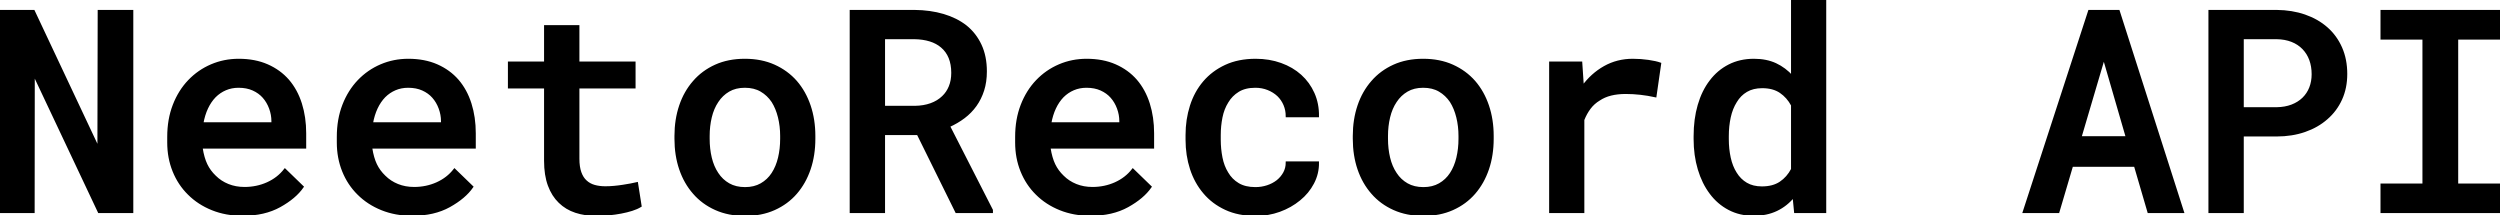
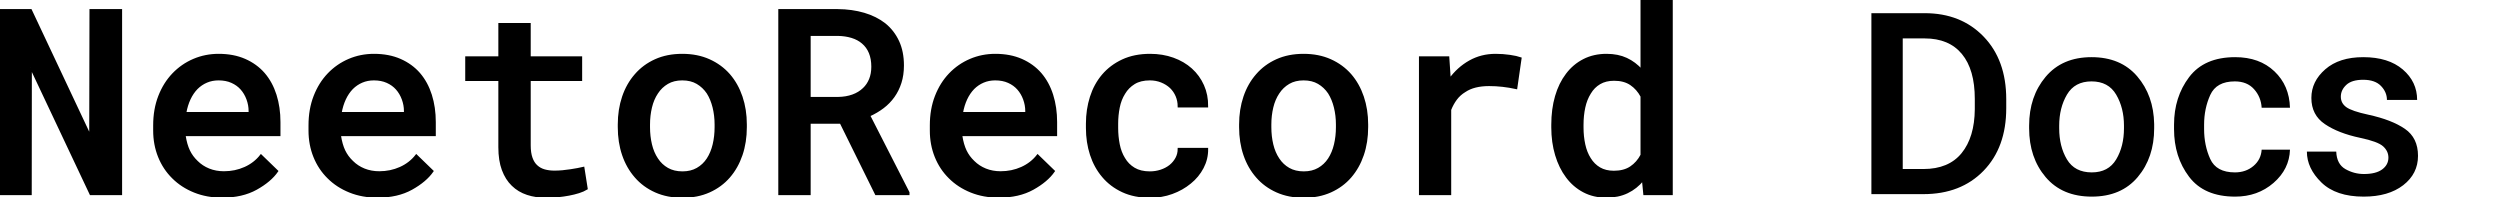
- <svg xmlns="http://www.w3.org/2000/svg" width="1061.602" height="91.231" viewBox="0 0 1061.602 91.231">
+ <svg xmlns="http://www.w3.org/2000/svg" width="1159" height="91.231" viewBox="0 0 1159 91.231">
  <g id="svgGroup" stroke-linecap="round" fill-rule="evenodd" font-size="9pt" stroke="#000000" stroke-width="0.25mm" fill="#000000" style="stroke:#000000;stroke-width:0.25mm;fill:#000000">
-     <path d="M 42.012 90 L 14.297 31.289 L 14.238 90 L 0 90 L 0 4.688 L 14.297 4.688 L 41.836 63.164 L 41.953 4.688 L 56.133 4.688 L 56.133 90 L 42.012 90 Z M 1061.602 4.688 L 1061.602 16.348 L 1043.379 16.348 L 1043.379 78.398 L 1061.602 78.398 L 1061.602 90 L 1011.328 90 L 1011.328 78.398 L 1029.141 78.398 L 1029.141 16.348 L 1011.328 16.348 L 1011.328 4.688 L 1061.602 4.688 Z M 375.352 56.895 L 375.352 90 L 361.289 90 L 361.289 4.688 L 388.359 4.688 Q 394.98 4.746 400.547 6.387 Q 406.113 8.027 410.156 11.191 Q 414.141 14.414 416.367 19.189 Q 418.594 23.965 418.594 30.352 Q 418.594 34.746 417.451 38.32 Q 416.309 41.895 414.258 44.766 Q 412.207 47.637 409.336 49.805 Q 406.465 51.973 402.949 53.555 L 421.172 89.238 L 421.172 90 L 406.113 90 L 389.766 56.895 L 375.352 56.895 Z M 245.566 26.602 L 245.566 11.133 L 231.504 11.133 L 231.504 26.602 L 216.152 26.602 L 216.152 37.09 L 231.504 37.09 L 231.504 68.262 Q 231.504 74.355 233.115 78.691 Q 234.727 83.027 237.598 85.781 Q 240.469 88.594 244.482 89.912 Q 248.496 91.23 253.301 91.23 Q 255.938 91.23 258.604 90.967 Q 261.27 90.703 263.73 90.234 Q 266.191 89.766 268.33 89.092 Q 270.469 88.418 271.992 87.48 L 270.469 77.813 Q 269.414 78.047 267.861 78.369 Q 266.309 78.691 264.551 78.926 Q 262.734 79.219 260.801 79.395 Q 258.867 79.57 257.051 79.57 Q 254.531 79.57 252.422 78.984 Q 250.313 78.398 248.789 76.992 Q 247.266 75.645 246.416 73.271 Q 245.566 70.898 245.566 67.383 L 245.566 37.09 L 269.414 37.09 L 269.414 26.602 L 245.566 26.602 Z M 517.91 59.355 Q 517.91 63.223 518.643 66.943 Q 519.375 70.664 521.133 73.477 Q 522.832 76.406 525.762 78.164 Q 528.691 79.922 533.086 79.922 Q 535.723 79.922 538.154 79.131 Q 540.586 78.34 542.461 76.875 Q 544.277 75.41 545.361 73.418 Q 546.445 71.426 546.445 69.023 L 559.629 69.023 Q 559.688 73.652 557.549 77.725 Q 555.41 81.797 551.777 84.727 Q 548.086 87.773 543.311 89.502 Q 538.535 91.23 533.262 91.23 Q 525.938 91.23 520.459 88.682 Q 514.98 86.133 511.348 81.797 Q 507.656 77.461 505.781 71.689 Q 503.906 65.918 503.906 59.355 L 503.906 57.305 Q 503.906 50.801 505.752 45 Q 507.598 39.199 511.289 34.863 Q 514.98 30.527 520.459 27.979 Q 525.938 25.43 533.203 25.43 Q 538.945 25.43 543.838 27.188 Q 548.73 28.945 552.246 32.109 Q 555.762 35.273 557.725 39.668 Q 559.688 44.063 559.629 49.336 L 546.445 49.336 Q 546.445 46.758 545.479 44.473 Q 544.512 42.188 542.754 40.488 Q 540.938 38.789 538.447 37.793 Q 535.957 36.797 533.086 36.797 Q 528.691 36.797 525.791 38.584 Q 522.891 40.371 521.191 43.242 Q 519.375 46.113 518.643 49.805 Q 517.91 53.496 517.91 57.305 L 517.91 59.355 Z M 879.844 70.371 L 874.043 90 L 859.395 90 L 887.168 4.688 L 899.648 4.688 L 926.953 90 L 912.363 90 L 906.621 70.371 L 879.844 70.371 Z M 719.648 57.832 Q 719.648 50.625 721.377 44.678 Q 723.105 38.73 726.387 34.453 Q 729.609 30.176 734.268 27.803 Q 738.926 25.43 744.785 25.43 Q 750.059 25.43 754.014 27.275 Q 757.969 29.121 761.016 32.52 L 761.016 0 L 775.02 0 L 775.02 90 L 762.305 90 L 761.66 83.379 Q 758.613 87.129 754.395 89.15 Q 750.176 91.172 744.668 91.172 Q 738.867 91.172 734.238 88.74 Q 729.609 86.309 726.387 81.973 Q 723.164 77.695 721.406 71.807 Q 719.648 65.918 719.648 59.063 L 719.648 57.832 Z M 128.496 79.336 Q 125.332 83.906 118.799 87.539 Q 112.266 91.172 103.008 91.172 Q 95.977 91.172 90.146 88.828 Q 84.316 86.484 80.156 82.324 Q 75.996 78.223 73.74 72.627 Q 71.484 67.031 71.484 60.527 L 71.484 58.125 Q 71.484 50.684 73.828 44.648 Q 76.172 38.613 80.273 34.336 Q 84.375 30.059 89.795 27.744 Q 95.215 25.43 101.367 25.43 Q 108.223 25.43 113.496 27.744 Q 118.77 30.059 122.344 34.16 Q 125.918 38.32 127.734 44.063 Q 129.551 49.805 129.551 56.602 L 129.551 62.637 L 85.605 62.637 L 85.605 62.93 Q 86.25 67.09 87.598 69.902 Q 88.945 72.715 91.289 74.941 Q 93.633 77.285 96.826 78.574 Q 100.02 79.863 103.828 79.863 Q 109.043 79.863 113.555 77.842 Q 118.066 75.82 120.996 72.07 L 128.496 79.336 Z M 200.508 79.336 Q 197.344 83.906 190.811 87.539 Q 184.277 91.172 175.02 91.172 Q 167.988 91.172 162.158 88.828 Q 156.328 86.484 152.168 82.324 Q 148.008 78.223 145.752 72.627 Q 143.496 67.031 143.496 60.527 L 143.496 58.125 Q 143.496 50.684 145.84 44.648 Q 148.184 38.613 152.285 34.336 Q 156.387 30.059 161.807 27.744 Q 167.227 25.43 173.379 25.43 Q 180.234 25.43 185.508 27.744 Q 190.781 30.059 194.355 34.16 Q 197.93 38.32 199.746 44.063 Q 201.563 49.805 201.563 56.602 L 201.563 62.637 L 157.617 62.637 L 157.617 62.93 Q 158.262 67.09 159.609 69.902 Q 160.957 72.715 163.301 74.941 Q 165.645 77.285 168.838 78.574 Q 172.031 79.863 175.84 79.863 Q 181.055 79.863 185.566 77.842 Q 190.078 75.82 193.008 72.07 L 200.508 79.336 Z M 488.555 79.336 Q 485.391 83.906 478.857 87.539 Q 472.324 91.172 463.066 91.172 Q 456.035 91.172 450.205 88.828 Q 444.375 86.484 440.215 82.324 Q 436.055 78.223 433.799 72.627 Q 431.543 67.031 431.543 60.527 L 431.543 58.125 Q 431.543 50.684 433.887 44.648 Q 436.23 38.613 440.332 34.336 Q 444.434 30.059 449.854 27.744 Q 455.273 25.43 461.426 25.43 Q 468.281 25.43 473.555 27.744 Q 478.828 30.059 482.402 34.16 Q 485.977 38.32 487.793 44.063 Q 489.609 49.805 489.609 56.602 L 489.609 62.637 L 445.664 62.637 L 445.664 62.93 Q 446.309 67.09 447.656 69.902 Q 449.004 72.715 451.348 74.941 Q 453.691 77.285 456.885 78.574 Q 460.078 79.863 463.887 79.863 Q 469.102 79.863 473.613 77.842 Q 478.125 75.82 481.055 72.07 L 488.555 79.336 Z M 952.324 90 L 938.262 90 L 938.262 4.688 L 966.797 4.688 Q 973.242 4.746 978.662 6.621 Q 984.082 8.496 988.008 11.953 Q 991.934 15.41 994.102 20.332 Q 996.27 25.254 996.27 31.406 Q 996.27 37.324 994.102 42.1 Q 991.934 46.875 988.008 50.273 Q 984.082 53.73 978.662 55.605 Q 973.242 57.48 966.797 57.48 L 952.324 57.48 L 952.324 90 Z M 672.07 36.855 Q 675.938 31.523 681.357 28.477 Q 686.777 25.43 693.34 25.43 Q 696.738 25.43 699.932 25.898 Q 703.125 26.367 704.941 27.012 L 702.949 40.84 Q 699.727 40.137 696.592 39.785 Q 693.457 39.434 690.352 39.434 Q 686.836 39.434 684.023 40.137 Q 681.211 40.84 679.043 42.305 Q 676.699 43.711 675.059 45.879 Q 673.418 48.047 672.305 50.859 L 672.305 90 L 658.301 90 L 658.301 26.602 L 671.426 26.602 L 672.012 35.391 L 672.07 36.855 Z M 286.875 57.715 Q 286.875 50.801 288.867 44.912 Q 290.859 39.023 294.668 34.688 Q 298.418 30.352 303.867 27.891 Q 309.316 25.43 316.289 25.43 Q 323.262 25.43 328.74 27.891 Q 334.219 30.352 338.027 34.688 Q 341.777 39.023 343.77 44.912 Q 345.762 50.801 345.762 57.715 L 345.762 58.945 Q 345.762 65.918 343.77 71.777 Q 341.777 77.637 338.027 81.973 Q 334.277 86.309 328.799 88.77 Q 323.32 91.23 316.406 91.23 Q 309.434 91.23 303.926 88.77 Q 298.418 86.309 294.668 81.973 Q 290.859 77.637 288.867 71.777 Q 286.875 65.918 286.875 58.945 L 286.875 57.715 Z M 574.922 57.715 Q 574.922 50.801 576.914 44.912 Q 578.906 39.023 582.715 34.688 Q 586.465 30.352 591.914 27.891 Q 597.363 25.43 604.336 25.43 Q 611.309 25.43 616.787 27.891 Q 622.266 30.352 626.074 34.688 Q 629.824 39.023 631.816 44.912 Q 633.809 50.801 633.809 57.715 L 633.809 58.945 Q 633.809 65.918 631.816 71.777 Q 629.824 77.637 626.074 81.973 Q 622.324 86.309 616.846 88.77 Q 611.367 91.23 604.453 91.23 Q 597.48 91.23 591.973 88.77 Q 586.465 86.309 582.715 81.973 Q 578.906 77.637 576.914 71.777 Q 574.922 65.918 574.922 58.945 L 574.922 57.715 Z M 300.879 58.945 L 300.879 57.715 Q 300.879 53.555 301.787 49.746 Q 302.695 45.938 304.629 43.066 Q 306.504 40.195 309.404 38.496 Q 312.305 36.797 316.289 36.797 Q 320.332 36.797 323.232 38.496 Q 326.133 40.195 328.066 43.066 Q 329.883 45.938 330.82 49.746 Q 331.758 53.555 331.758 57.715 L 331.758 58.945 Q 331.758 63.223 330.85 67.031 Q 329.941 70.84 328.066 73.711 Q 326.191 76.582 323.262 78.252 Q 320.332 79.922 316.406 79.922 Q 312.363 79.922 309.434 78.252 Q 306.504 76.582 304.629 73.711 Q 302.695 70.84 301.787 67.031 Q 300.879 63.223 300.879 58.945 Z M 588.926 58.945 L 588.926 57.715 Q 588.926 53.555 589.834 49.746 Q 590.742 45.938 592.676 43.066 Q 594.551 40.195 597.451 38.496 Q 600.352 36.797 604.336 36.797 Q 608.379 36.797 611.279 38.496 Q 614.18 40.195 616.113 43.066 Q 617.93 45.938 618.867 49.746 Q 619.805 53.555 619.805 57.715 L 619.805 58.945 Q 619.805 63.223 618.896 67.031 Q 617.988 70.84 616.113 73.711 Q 614.238 76.582 611.309 78.252 Q 608.379 79.922 604.453 79.922 Q 600.41 79.922 597.48 78.252 Q 594.551 76.582 592.676 73.711 Q 590.742 70.84 589.834 67.031 Q 588.926 63.223 588.926 58.945 Z M 733.652 59.063 L 733.652 57.832 Q 733.652 53.555 734.473 49.775 Q 735.293 45.996 737.109 43.125 Q 738.809 40.254 741.592 38.613 Q 744.375 36.973 748.301 36.973 Q 752.988 36.973 756.064 39.053 Q 759.141 41.133 761.016 44.648 L 761.016 71.895 Q 759.141 75.469 756.035 77.549 Q 752.93 79.629 748.184 79.629 Q 744.316 79.629 741.563 78.018 Q 738.809 76.406 737.051 73.535 Q 735.293 70.781 734.473 67.031 Q 733.652 63.281 733.652 59.063 Z M 966.797 45.996 L 952.324 45.996 L 952.324 16.172 L 966.797 16.172 Q 970.371 16.23 973.213 17.344 Q 976.055 18.457 978.047 20.508 Q 980.039 22.559 981.064 25.342 Q 982.09 28.125 982.09 31.523 Q 982.09 34.629 981.064 37.266 Q 980.039 39.902 978.047 41.836 Q 976.055 43.77 973.213 44.854 Q 970.371 45.938 966.797 45.996 Z M 388.535 45.41 L 375.352 45.41 L 375.352 16.172 L 388.359 16.172 Q 391.992 16.23 394.922 17.139 Q 397.852 18.047 399.902 19.805 Q 402.129 21.68 403.271 24.463 Q 404.414 27.246 404.414 30.938 Q 404.414 34.219 403.359 36.797 Q 402.305 39.375 400.43 41.133 Q 398.32 43.184 395.303 44.268 Q 392.285 45.352 388.535 45.41 Z M 903.164 58.301 L 883.418 58.301 L 893.379 24.551 L 903.164 58.301 Z M 115.723 51.445 L 115.723 52.383 L 85.898 52.383 Q 86.543 48.75 87.891 45.879 Q 89.238 43.008 91.23 40.957 Q 93.223 38.965 95.771 37.881 Q 98.32 36.797 101.309 36.797 Q 104.824 36.797 107.49 37.998 Q 110.156 39.199 111.914 41.191 Q 113.73 43.242 114.727 45.967 Q 115.723 48.691 115.723 51.445 Z M 187.734 51.445 L 187.734 52.383 L 157.91 52.383 Q 158.555 48.75 159.902 45.879 Q 161.25 43.008 163.242 40.957 Q 165.234 38.965 167.783 37.881 Q 170.332 36.797 173.32 36.797 Q 176.836 36.797 179.502 37.998 Q 182.168 39.199 183.926 41.191 Q 185.742 43.242 186.738 45.967 Q 187.734 48.691 187.734 51.445 Z M 475.781 51.445 L 475.781 52.383 L 445.957 52.383 Q 446.602 48.75 447.949 45.879 Q 449.297 43.008 451.289 40.957 Q 453.281 38.965 455.83 37.881 Q 458.379 36.797 461.367 36.797 Q 464.883 36.797 467.549 37.998 Q 470.215 39.199 471.973 41.191 Q 473.789 43.242 474.785 45.967 Q 475.781 48.691 475.781 51.445 Z" vector-effect="non-scaling-stroke" />
+     <path d="M 42.012 90 L 14.297 31.289 L 14.238 90 L 0 90 L 0 4.688 L 14.297 4.688 L 41.836 63.164 L 41.953 4.688 L 56.133 4.688 L 56.133 90 L 42.012 90 Z M 375.352 56.895 L 375.352 90 L 361.289 90 L 361.289 4.688 L 388.359 4.688 Q 394.98 4.746 400.547 6.387 Q 406.113 8.027 410.156 11.191 Q 414.141 14.414 416.367 19.189 Q 418.594 23.965 418.594 30.352 Q 418.594 34.746 417.451 38.32 Q 416.309 41.895 414.258 44.766 Q 412.207 47.637 409.336 49.805 Q 406.465 51.973 402.949 53.555 L 421.172 89.238 L 421.172 90 L 406.113 90 L 389.766 56.895 L 375.352 56.895 Z M 245.566 26.602 L 245.566 11.133 L 231.504 11.133 L 231.504 26.602 L 216.152 26.602 L 216.152 37.09 L 231.504 37.09 L 231.504 68.262 Q 231.504 74.355 233.115 78.691 Q 234.727 83.027 237.598 85.781 Q 240.469 88.594 244.482 89.912 Q 248.496 91.23 253.301 91.23 Q 255.938 91.23 258.604 90.967 Q 261.27 90.703 263.73 90.234 Q 266.191 89.766 268.33 89.092 Q 270.469 88.418 271.992 87.48 L 270.469 77.813 Q 269.414 78.047 267.861 78.369 Q 266.309 78.691 264.551 78.926 Q 262.734 79.219 260.801 79.395 Q 258.867 79.57 257.051 79.57 Q 254.531 79.57 252.422 78.984 Q 250.313 78.398 248.789 76.992 Q 247.266 75.645 246.416 73.271 Q 245.566 70.898 245.566 67.383 L 245.566 37.09 L 269.414 37.09 L 269.414 26.602 L 245.566 26.602 Z M 517.91 59.355 Q 517.91 63.223 518.643 66.943 Q 519.375 70.664 521.133 73.477 Q 522.832 76.406 525.762 78.164 Q 528.691 79.922 533.086 79.922 Q 535.723 79.922 538.154 79.131 Q 540.586 78.34 542.461 76.875 Q 544.277 75.41 545.361 73.418 Q 546.445 71.426 546.445 69.023 L 559.629 69.023 Q 559.688 73.652 557.549 77.725 Q 555.41 81.797 551.777 84.727 Q 548.086 87.773 543.311 89.502 Q 538.535 91.23 533.262 91.23 Q 525.938 91.23 520.459 88.682 Q 514.98 86.133 511.348 81.797 Q 507.656 77.461 505.781 71.689 Q 503.906 65.918 503.906 59.355 L 503.906 57.305 Q 503.906 50.801 505.752 45 Q 507.598 39.199 511.289 34.863 Q 514.98 30.527 520.459 27.979 Q 525.938 25.43 533.203 25.43 Q 538.945 25.43 543.838 27.188 Q 548.73 28.945 552.246 32.109 Q 555.762 35.273 557.725 39.668 Q 559.688 44.063 559.629 49.336 L 546.445 49.336 Q 546.445 46.758 545.479 44.473 Q 544.512 42.188 542.754 40.488 Q 540.938 38.789 538.447 37.793 Q 535.957 36.797 533.086 36.797 Q 528.691 36.797 525.791 38.584 Q 522.891 40.371 521.191 43.242 Q 519.375 46.113 518.643 49.805 Q 517.91 53.496 517.91 57.305 L 517.91 59.355 Z M 719.648 57.832 Q 719.648 50.625 721.377 44.678 Q 723.105 38.73 726.387 34.453 Q 729.609 30.176 734.268 27.803 Q 738.926 25.43 744.785 25.43 Q 750.059 25.43 754.014 27.275 Q 757.969 29.121 761.016 32.52 L 761.016 0 L 775.02 0 L 775.02 90 L 762.305 90 L 761.66 83.379 Q 758.613 87.129 754.395 89.15 Q 750.176 91.172 744.668 91.172 Q 738.867 91.172 734.238 88.74 Q 729.609 86.309 726.387 81.973 Q 723.164 77.695 721.406 71.807 Q 719.648 65.918 719.648 59.063 L 719.648 57.832 Z M 128.496 79.336 Q 125.332 83.906 118.799 87.539 Q 112.266 91.172 103.008 91.172 Q 95.977 91.172 90.146 88.828 Q 84.316 86.484 80.156 82.324 Q 75.996 78.223 73.74 72.627 Q 71.484 67.031 71.484 60.527 L 71.484 58.125 Q 71.484 50.684 73.828 44.648 Q 76.172 38.613 80.273 34.336 Q 84.375 30.059 89.795 27.744 Q 95.215 25.43 101.367 25.43 Q 108.223 25.43 113.496 27.744 Q 118.77 30.059 122.344 34.16 Q 125.918 38.32 127.734 44.063 Q 129.551 49.805 129.551 56.602 L 129.551 62.637 L 85.605 62.637 L 85.605 62.93 Q 86.25 67.09 87.598 69.902 Q 88.945 72.715 91.289 74.941 Q 93.633 77.285 96.826 78.574 Q 100.02 79.863 103.828 79.863 Q 109.043 79.863 113.555 77.842 Q 118.066 75.82 120.996 72.07 L 128.496 79.336 Z M 200.508 79.336 Q 197.344 83.906 190.811 87.539 Q 184.277 91.172 175.02 91.172 Q 167.988 91.172 162.158 88.828 Q 156.328 86.484 152.168 82.324 Q 148.008 78.223 145.752 72.627 Q 143.496 67.031 143.496 60.527 L 143.496 58.125 Q 143.496 50.684 145.84 44.648 Q 148.184 38.613 152.285 34.336 Q 156.387 30.059 161.807 27.744 Q 167.227 25.43 173.379 25.43 Q 180.234 25.43 185.508 27.744 Q 190.781 30.059 194.355 34.16 Q 197.93 38.32 199.746 44.063 Q 201.563 49.805 201.563 56.602 L 201.563 62.637 L 157.617 62.637 L 157.617 62.93 Q 158.262 67.09 159.609 69.902 Q 160.957 72.715 163.301 74.941 Q 165.645 77.285 168.838 78.574 Q 172.031 79.863 175.84 79.863 Q 181.055 79.863 185.566 77.842 Q 190.078 75.82 193.008 72.07 L 200.508 79.336 Z M 488.555 79.336 Q 485.391 83.906 478.857 87.539 Q 472.324 91.172 463.066 91.172 Q 456.035 91.172 450.205 88.828 Q 444.375 86.484 440.215 82.324 Q 436.055 78.223 433.799 72.627 Q 431.543 67.031 431.543 60.527 L 431.543 58.125 Q 431.543 50.684 433.887 44.648 Q 436.23 38.613 440.332 34.336 Q 444.434 30.059 449.854 27.744 Q 455.273 25.43 461.426 25.43 Q 468.281 25.43 473.555 27.744 Q 478.828 30.059 482.402 34.16 Q 485.977 38.32 487.793 44.063 Q 489.609 49.805 489.609 56.602 L 489.609 62.637 L 445.664 62.637 L 445.664 62.93 Q 446.309 67.09 447.656 69.902 Q 449.004 72.715 451.348 74.941 Q 453.691 77.285 456.885 78.574 Q 460.078 79.863 463.887 79.863 Q 469.102 79.863 473.613 77.842 Q 478.125 75.82 481.055 72.07 L 488.555 79.336 Z M 672.07 36.855 Q 675.938 31.523 681.357 28.477 Q 686.777 25.43 693.34 25.43 Q 696.738 25.43 699.932 25.898 Q 703.125 26.367 704.941 27.012 L 702.949 40.84 Q 699.727 40.137 696.592 39.785 Q 693.457 39.434 690.352 39.434 Q 686.836 39.434 684.023 40.137 Q 681.211 40.84 679.043 42.305 Q 676.699 43.711 675.059 45.879 Q 673.418 48.047 672.305 50.859 L 672.305 90 L 658.301 90 L 658.301 26.602 L 671.426 26.602 L 672.012 35.391 L 672.07 36.855 Z M 286.875 57.715 Q 286.875 50.801 288.867 44.912 Q 290.859 39.023 294.668 34.688 Q 298.418 30.352 303.867 27.891 Q 309.316 25.43 316.289 25.43 Q 323.262 25.43 328.74 27.891 Q 334.219 30.352 338.027 34.688 Q 341.777 39.023 343.77 44.912 Q 345.762 50.801 345.762 57.715 L 345.762 58.945 Q 345.762 65.918 343.77 71.777 Q 341.777 77.637 338.027 81.973 Q 334.277 86.309 328.799 88.77 Q 323.32 91.23 316.406 91.23 Q 309.434 91.23 303.926 88.77 Q 298.418 86.309 294.668 81.973 Q 290.859 77.637 288.867 71.777 Q 286.875 65.918 286.875 58.945 L 286.875 57.715 Z M 574.922 57.715 Q 574.922 50.801 576.914 44.912 Q 578.906 39.023 582.715 34.688 Q 586.465 30.352 591.914 27.891 Q 597.363 25.43 604.336 25.43 Q 611.309 25.43 616.787 27.891 Q 622.266 30.352 626.074 34.688 Q 629.824 39.023 631.816 44.912 Q 633.809 50.801 633.809 57.715 L 633.809 58.945 Q 633.809 65.918 631.816 71.777 Q 629.824 77.637 626.074 81.973 Q 622.324 86.309 616.846 88.77 Q 611.367 91.23 604.453 91.23 Q 597.48 91.23 591.973 88.77 Q 586.465 86.309 582.715 81.973 Q 578.906 77.637 576.914 71.777 Q 574.922 65.918 574.922 58.945 L 574.922 57.715 Z M 300.879 58.945 L 300.879 57.715 Q 300.879 53.555 301.787 49.746 Q 302.695 45.938 304.629 43.066 Q 306.504 40.195 309.404 38.496 Q 312.305 36.797 316.289 36.797 Q 320.332 36.797 323.232 38.496 Q 326.133 40.195 328.066 43.066 Q 329.883 45.938 330.82 49.746 Q 331.758 53.555 331.758 57.715 L 331.758 58.945 Q 331.758 63.223 330.85 67.031 Q 329.941 70.84 328.066 73.711 Q 326.191 76.582 323.262 78.252 Q 320.332 79.922 316.406 79.922 Q 312.363 79.922 309.434 78.252 Q 306.504 76.582 304.629 73.711 Q 302.695 70.84 301.787 67.031 Q 300.879 63.223 300.879 58.945 Z M 588.926 58.945 L 588.926 57.715 Q 588.926 53.555 589.834 49.746 Q 590.742 45.938 592.676 43.066 Q 594.551 40.195 597.451 38.496 Q 600.352 36.797 604.336 36.797 Q 608.379 36.797 611.279 38.496 Q 614.18 40.195 616.113 43.066 Q 617.93 45.938 618.867 49.746 Q 619.805 53.555 619.805 57.715 L 619.805 58.945 Q 619.805 63.223 618.896 67.031 Q 617.988 70.84 616.113 73.711 Q 614.238 76.582 611.309 78.252 Q 608.379 79.922 604.453 79.922 Q 600.41 79.922 597.48 78.252 Q 594.551 76.582 592.676 73.711 Q 590.742 70.84 589.834 67.031 Q 588.926 63.223 588.926 58.945 Z M 733.652 59.063 L 733.652 57.832 Q 733.652 53.555 734.473 49.775 Q 735.293 45.996 737.109 43.125 Q 738.809 40.254 741.592 38.613 Q 744.375 36.973 748.301 36.973 Q 752.988 36.973 756.064 39.053 Q 759.141 41.133 761.016 44.648 L 761.016 71.895 Q 759.141 75.469 756.035 77.549 Q 752.93 79.629 748.184 79.629 Q 744.316 79.629 741.563 78.018 Q 738.809 76.406 737.051 73.535 Q 735.293 70.781 734.473 67.031 Q 733.652 63.281 733.652 59.063 Z M 388.535 45.41 L 375.352 45.41 L 375.352 16.172 L 388.359 16.172 Q 391.992 16.23 394.922 17.139 Q 397.852 18.047 399.902 19.805 Q 402.129 21.68 403.271 24.463 Q 404.414 27.246 404.414 30.938 Q 404.414 34.219 403.359 36.797 Q 402.305 39.375 400.43 41.133 Q 398.32 43.184 395.303 44.268 Q 392.285 45.352 388.535 45.41 Z M 115.723 51.445 L 115.723 52.383 L 85.898 52.383 Q 86.543 48.75 87.891 45.879 Q 89.238 43.008 91.23 40.957 Q 93.223 38.965 95.771 37.881 Q 98.32 36.797 101.309 36.797 Q 104.824 36.797 107.49 37.998 Q 110.156 39.199 111.914 41.191 Q 113.73 43.242 114.727 45.967 Q 115.723 48.691 115.723 51.445 Z M 187.734 51.445 L 187.734 52.383 L 157.91 52.383 Q 158.555 48.75 159.902 45.879 Q 161.25 43.008 163.242 40.957 Q 165.234 38.965 167.783 37.881 Q 170.332 36.797 173.32 36.797 Q 176.836 36.797 179.502 37.998 Q 182.168 39.199 183.926 41.191 Q 185.742 43.242 186.738 45.967 Q 187.734 48.691 187.734 51.445 Z M 475.781 51.445 L 475.781 52.383 L 445.957 52.383 Q 446.602 48.75 447.949 45.879 Q 449.297 43.008 451.289 40.957 Q 453.281 38.965 455.83 37.881 Q 458.379 36.797 461.367 36.797 Q 464.883 36.797 467.549 37.998 Q 470.215 39.199 471.973 41.191 Q 473.789 43.242 474.785 45.967 Q 475.781 48.691 475.781 51.445 Z" vector-effect="non-scaling-stroke" />
  </g>
+   <text x="859" y="90" font-family="-apple-system, system-ui, 'Segoe UI', Roboto, Helvetica, Arial, sans-serif" font-size="118" font-weight="500" letter-spacing="0" textLength="300" lengthAdjust="spacingAndGlyphs" fill="black" stroke="none">Docs</text>
</svg>
